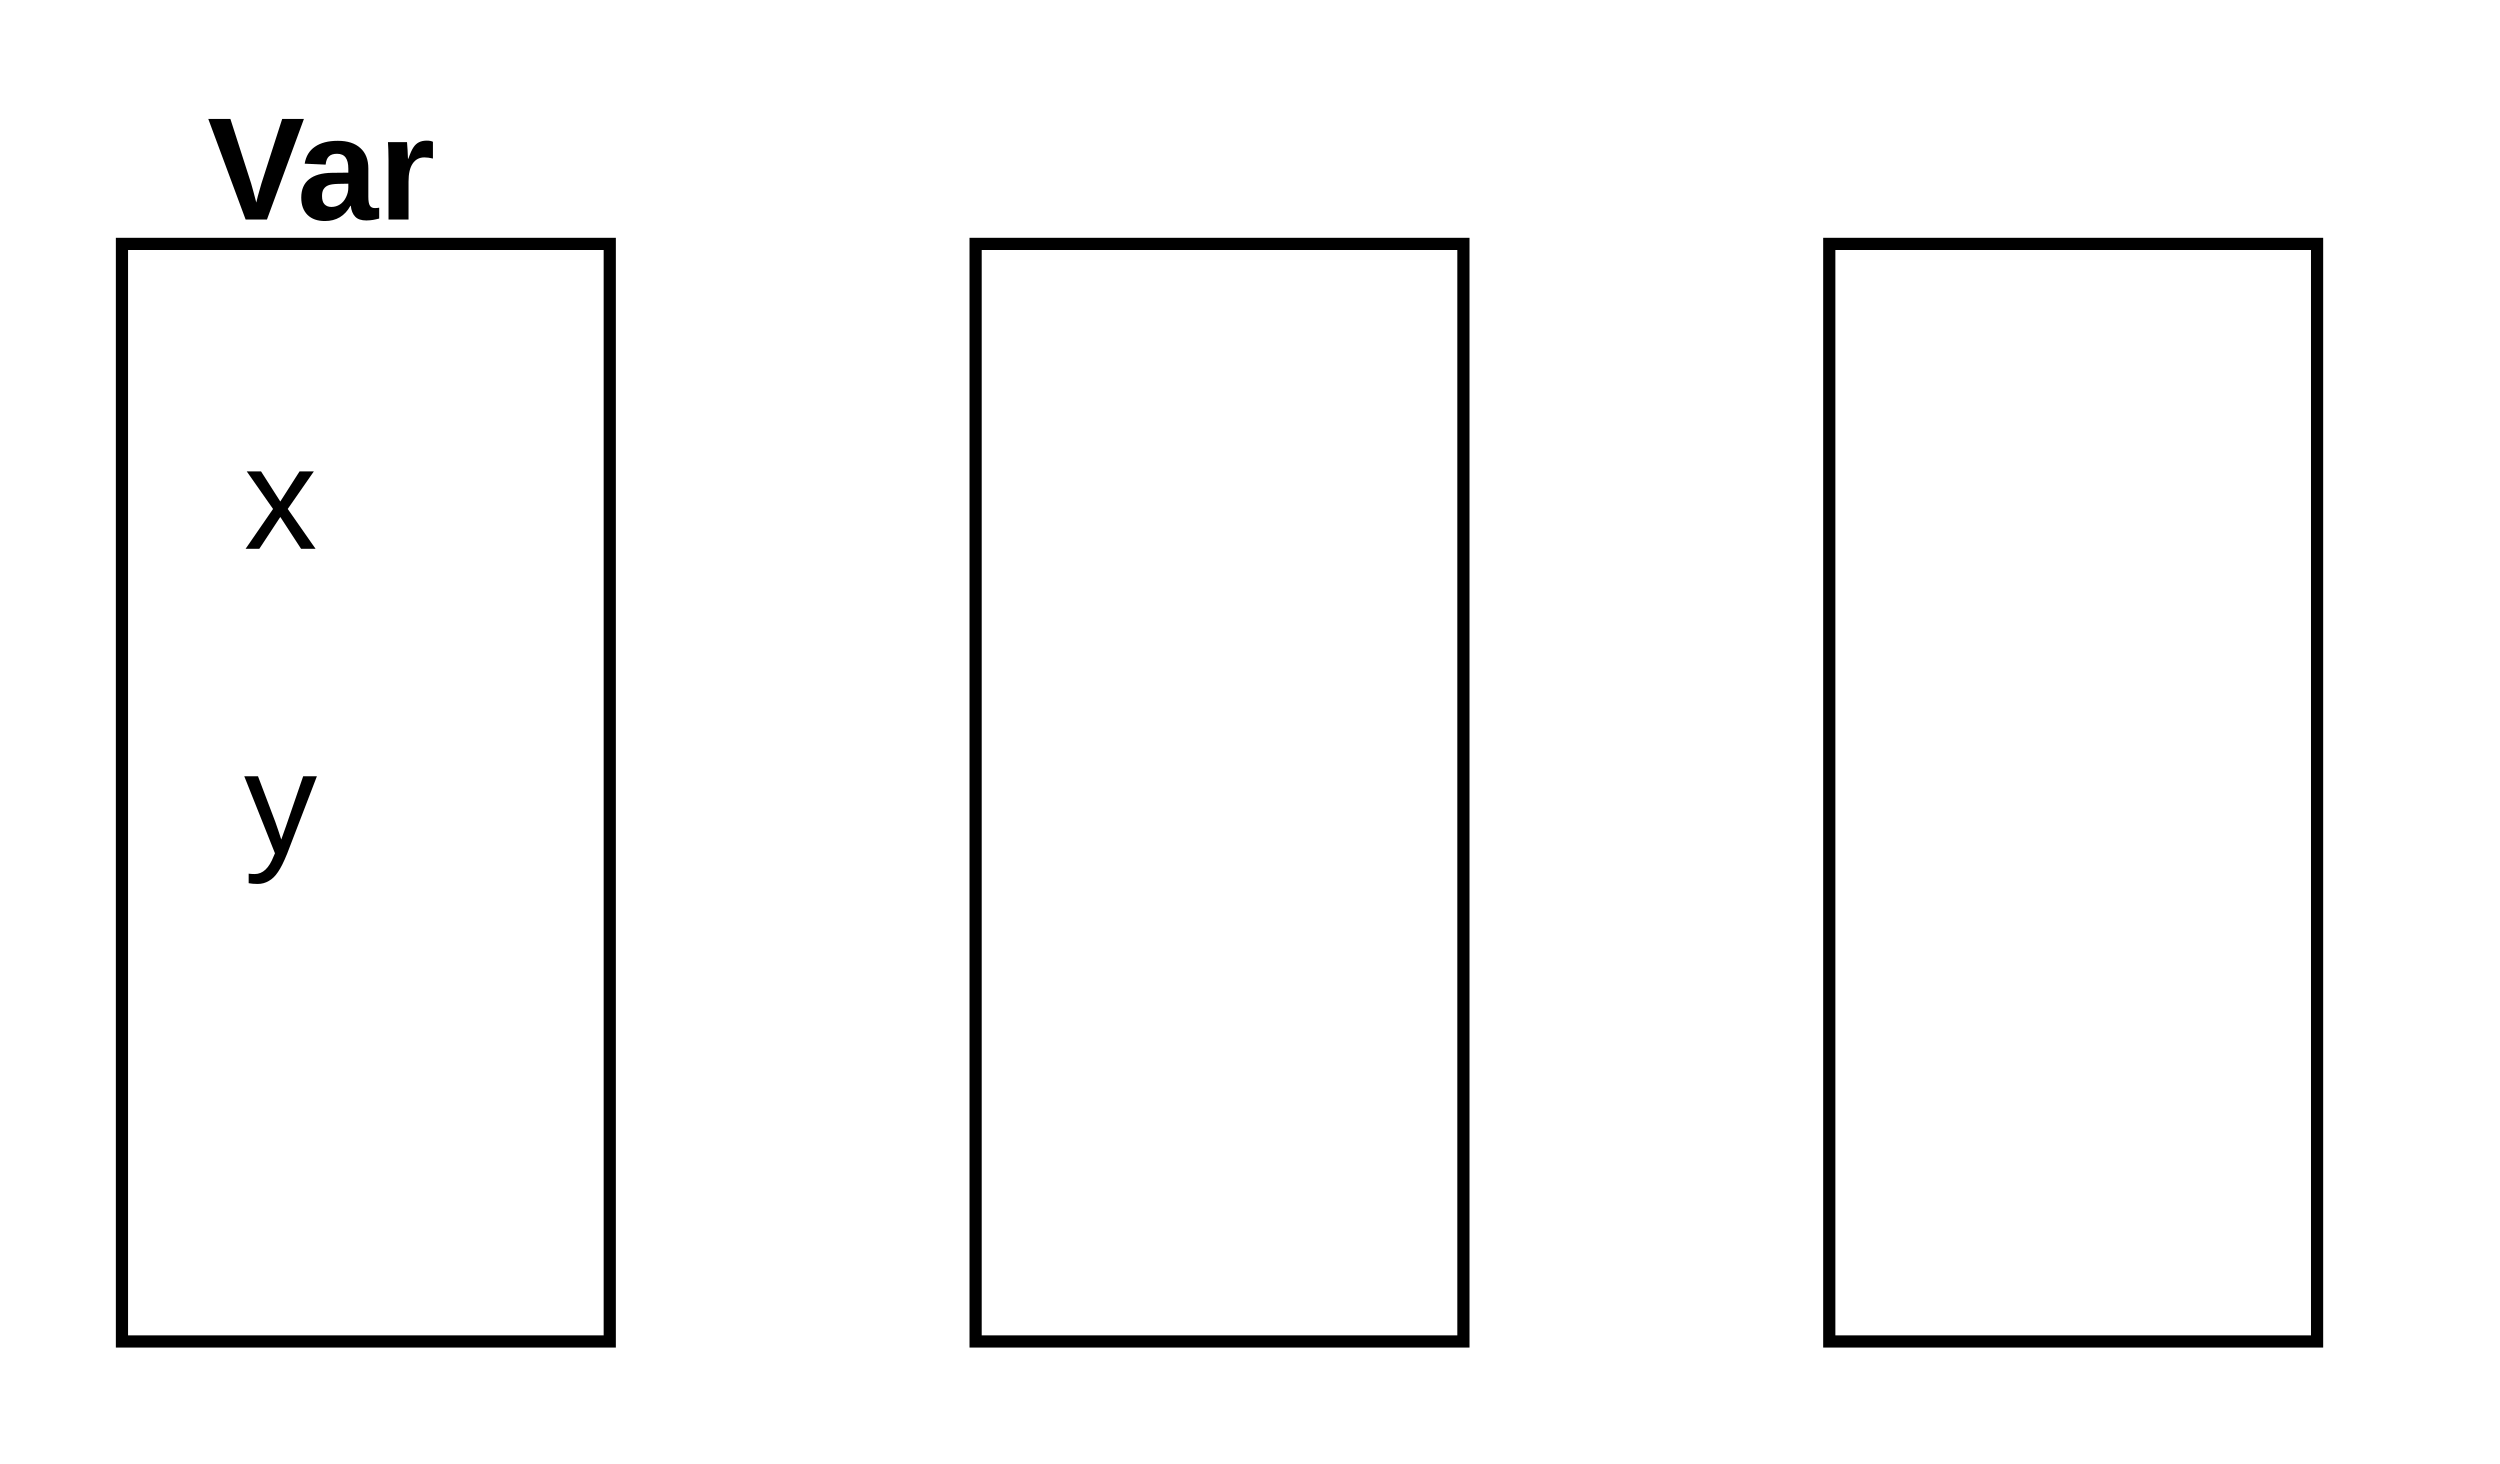
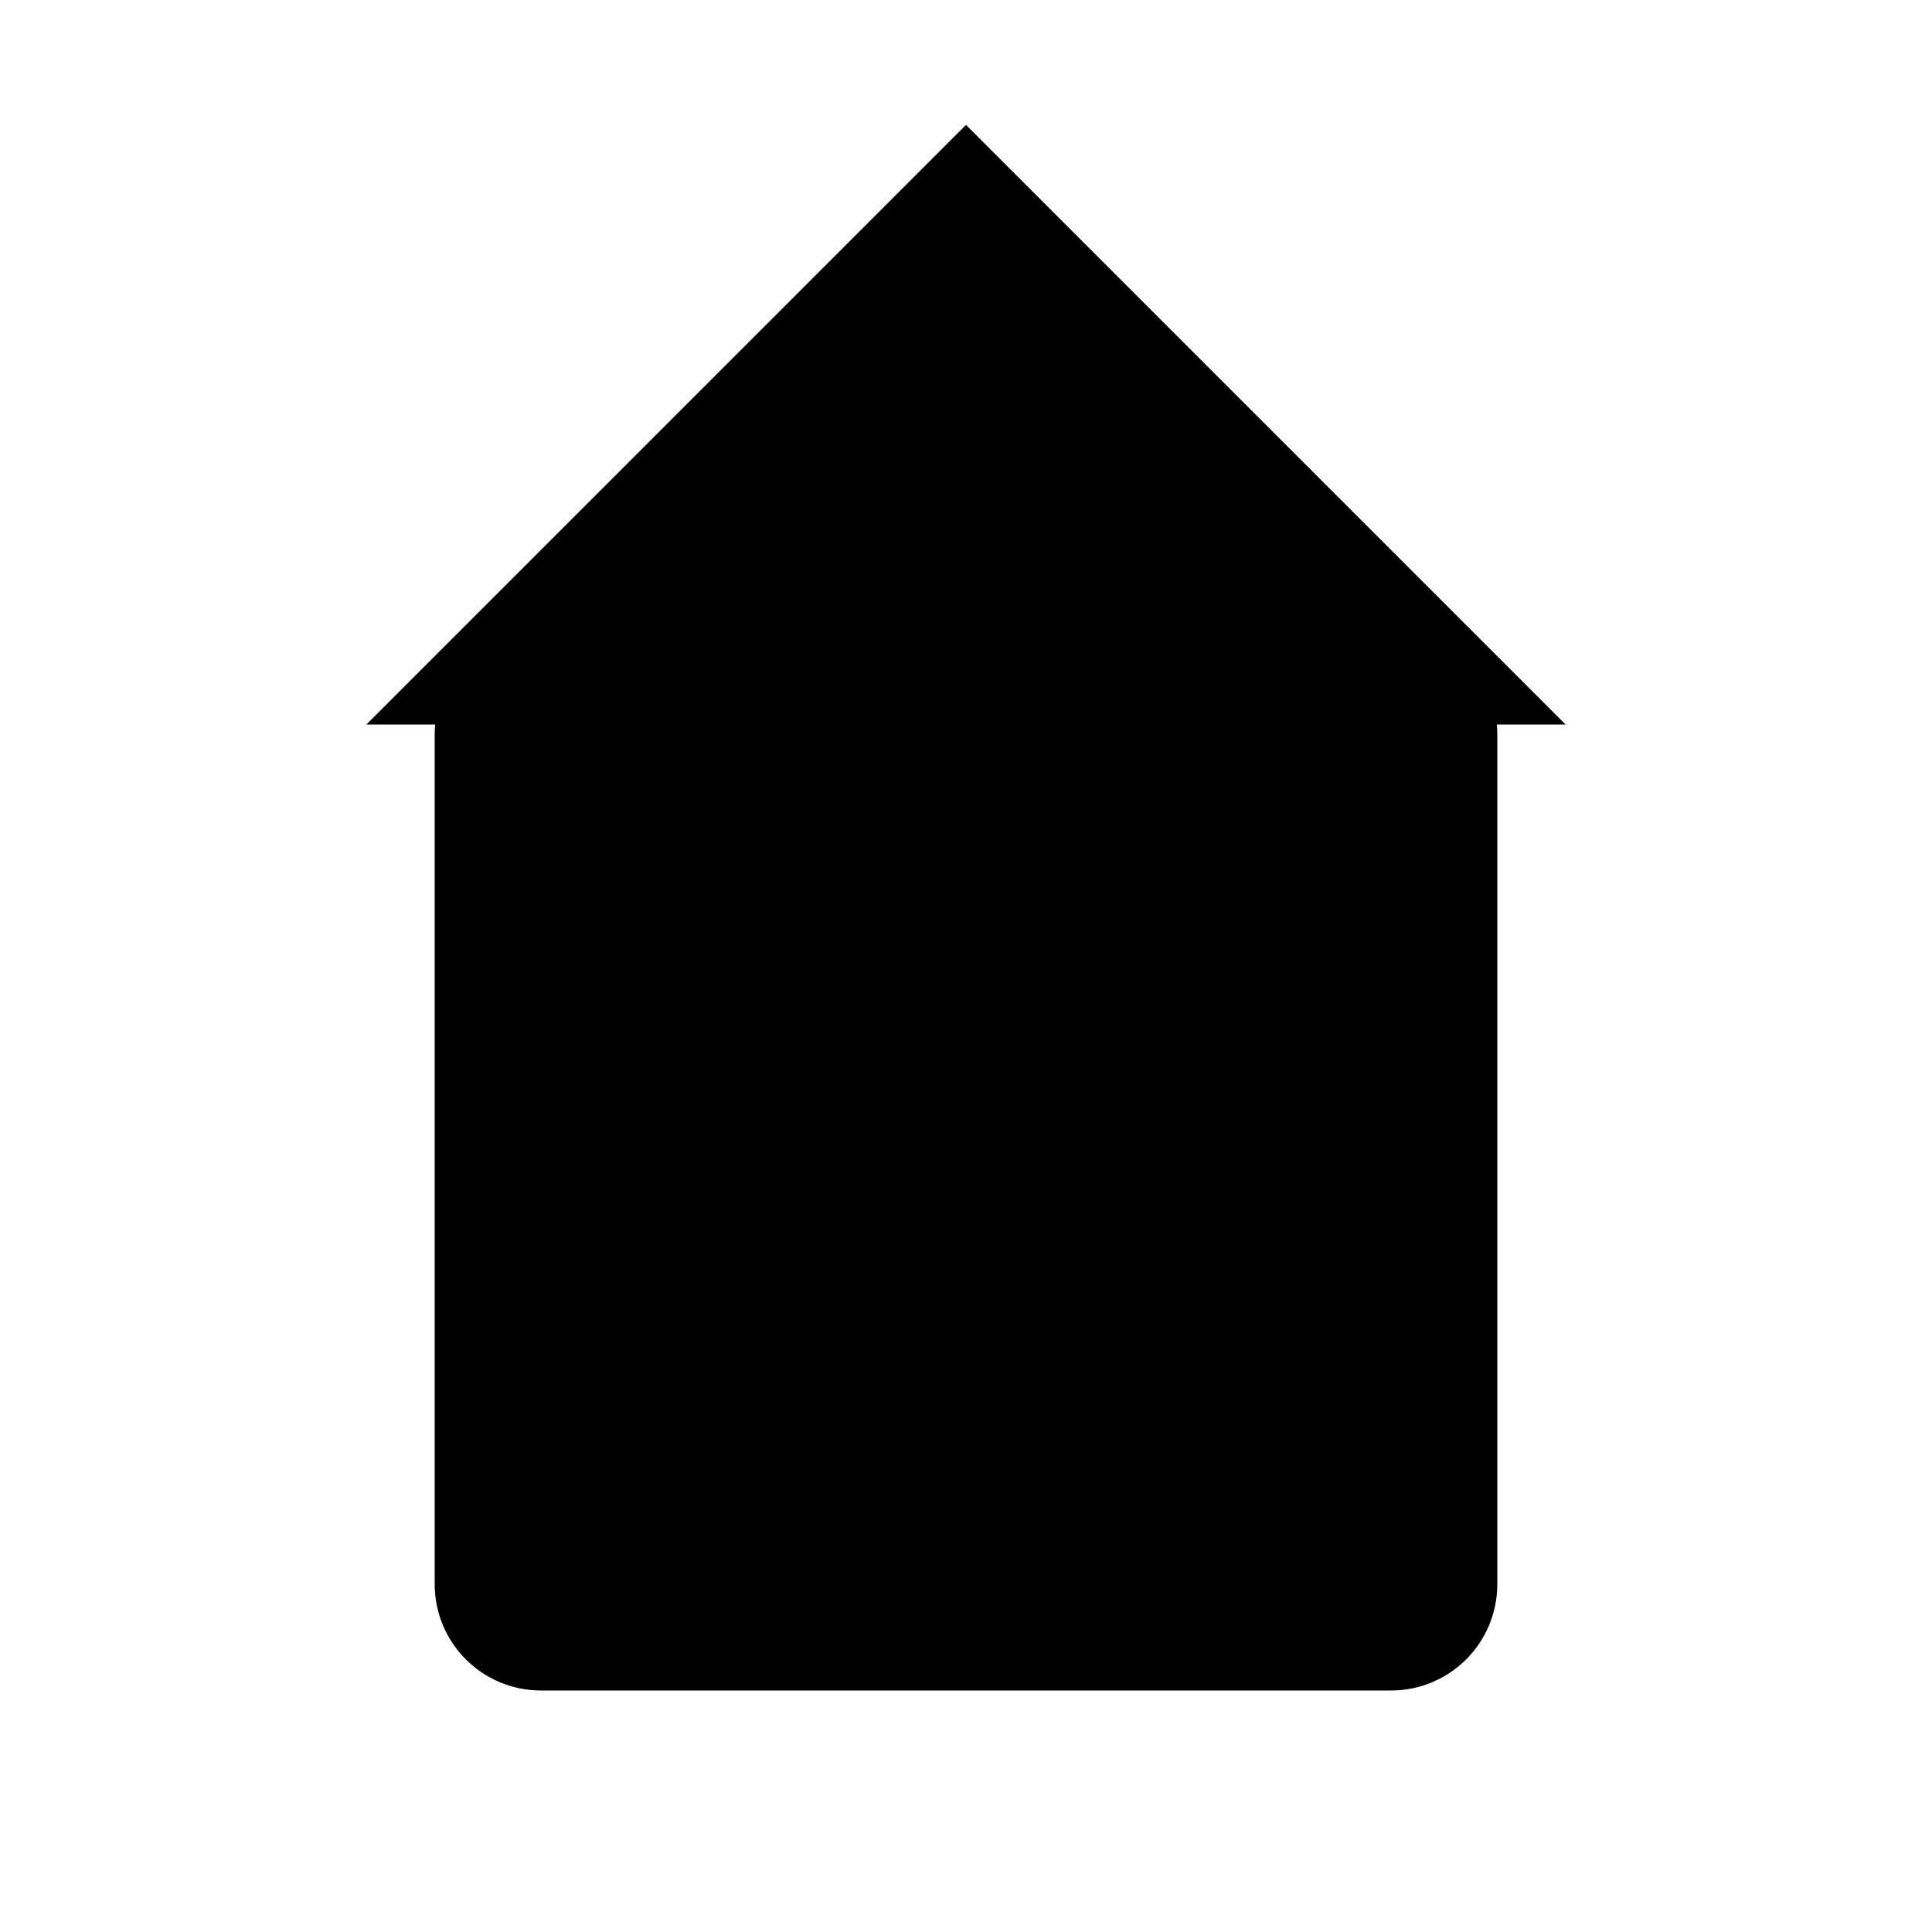
- <svg xmlns="http://www.w3.org/2000/svg" width="205" height="120" style="background-color: rgb(255, 255, 255)">
-   <rect id="leftSide" x="10" y="20" width="40" height="90" fill="rgb(255, 255, 255)" fill-opacity="1" rx="0" stroke="rgb(0, 0, 0)" stroke-width="1" />
-   <rect id="middle" x="80" y="20" width="40" height="90" fill="rgb(255, 255, 255)" fill-opacity="1" rx="0" stroke="rgb(0, 0, 0)" stroke-width="1" />
-   <rect id="rightSide" x="150" y="20" width="40" height="90" fill="rgb(255, 255, 255)" fill-opacity="1" rx="0" stroke="rgb(0, 0, 0)" stroke-width="1" />
-   <text id="var" x="17" y="18" fill="rgb(0, 0, 0)" font-family="Arial" font-weight="900" font-size="12">Var</text>
-   <text id="x" x="20" y="45" fill="rgb(0, 0, 0)" font-family="Arial" font-weight="400" font-size="12">x</text>
-   <text id="y" x="20" y="70" fill="rgb(0, 0, 0)" font-family="Arial" font-weight="400" font-size="12">y</text>
+ <svg xmlns="http://www.w3.org/2000/svg" width="200" height="200" style="background-color: rgb(255, 255, 255)">
+   <rect id="sq" x="50" y="70" width="100" height="100" fill="rgb(0, 0, 0)" fill-opacity="1" rx="6" stroke="rgb(0, 0, 0)" stroke-width="10" />
+   <polygon id="tr" points="50,70 150,70 100,20 " fill="rgb(0, 0, 0)" fill-opacity="1" stroke="rgb(0, 0, 0)" stroke-width="10" />
</svg>
